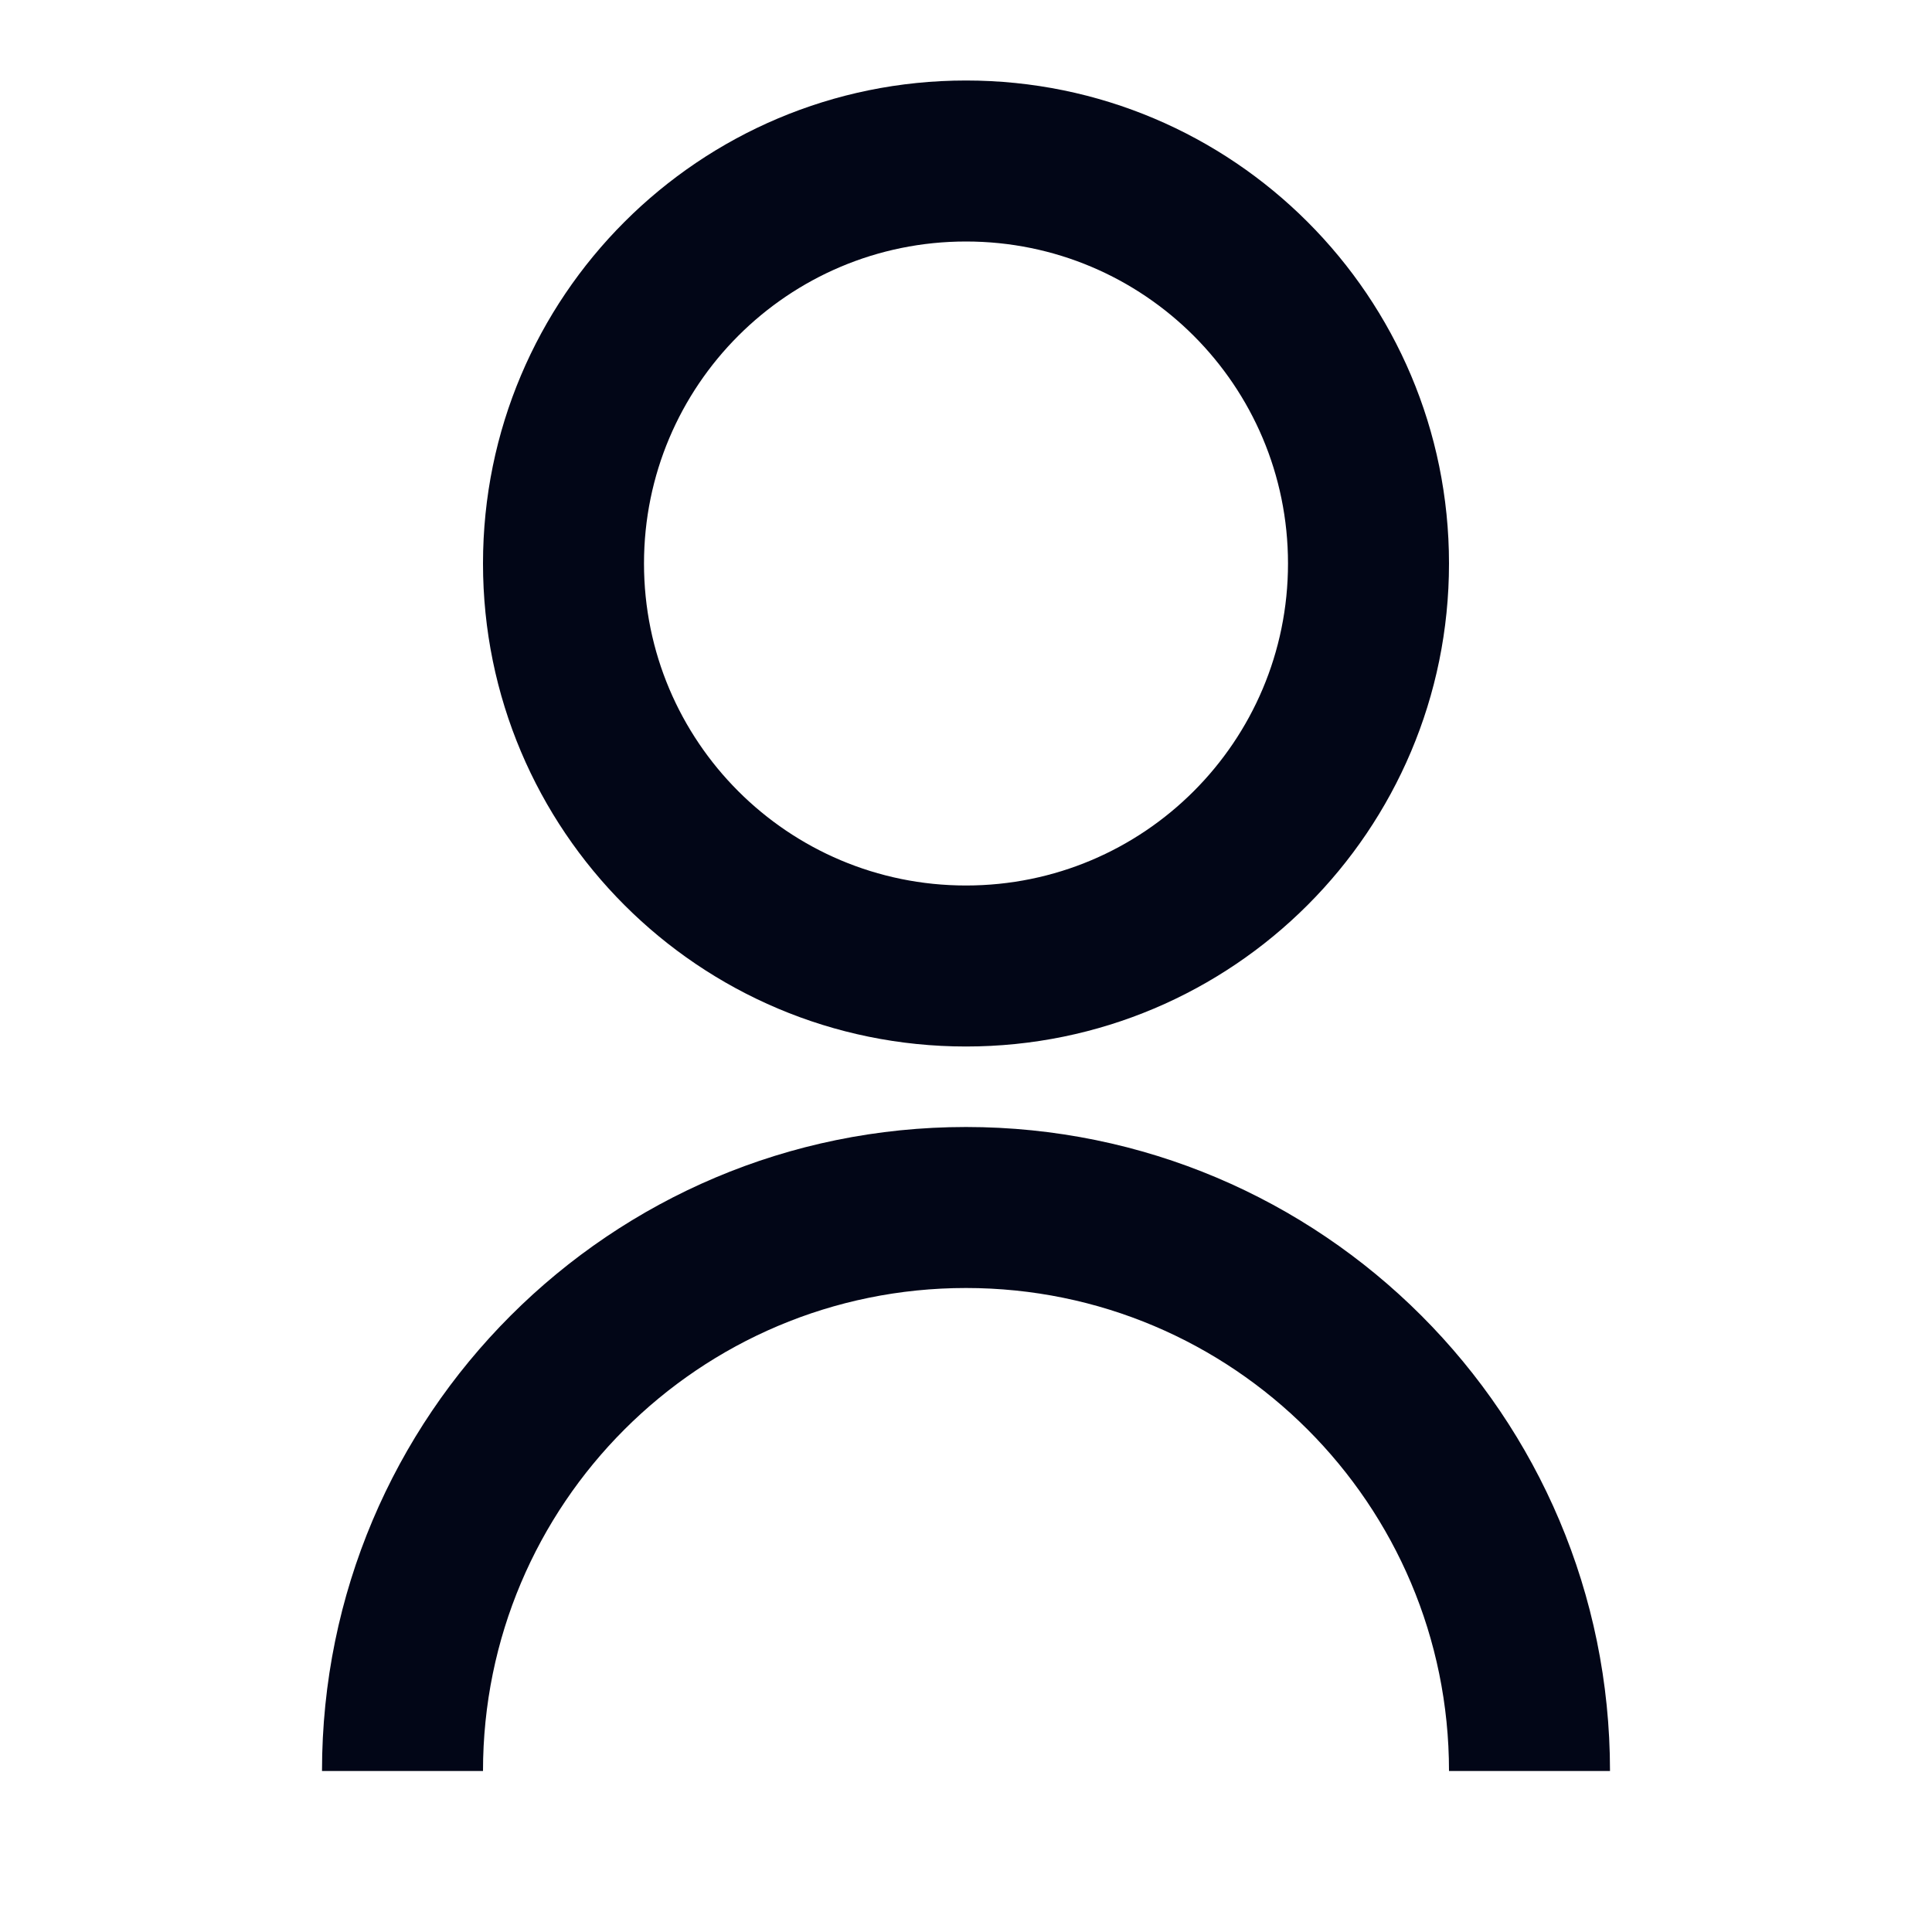
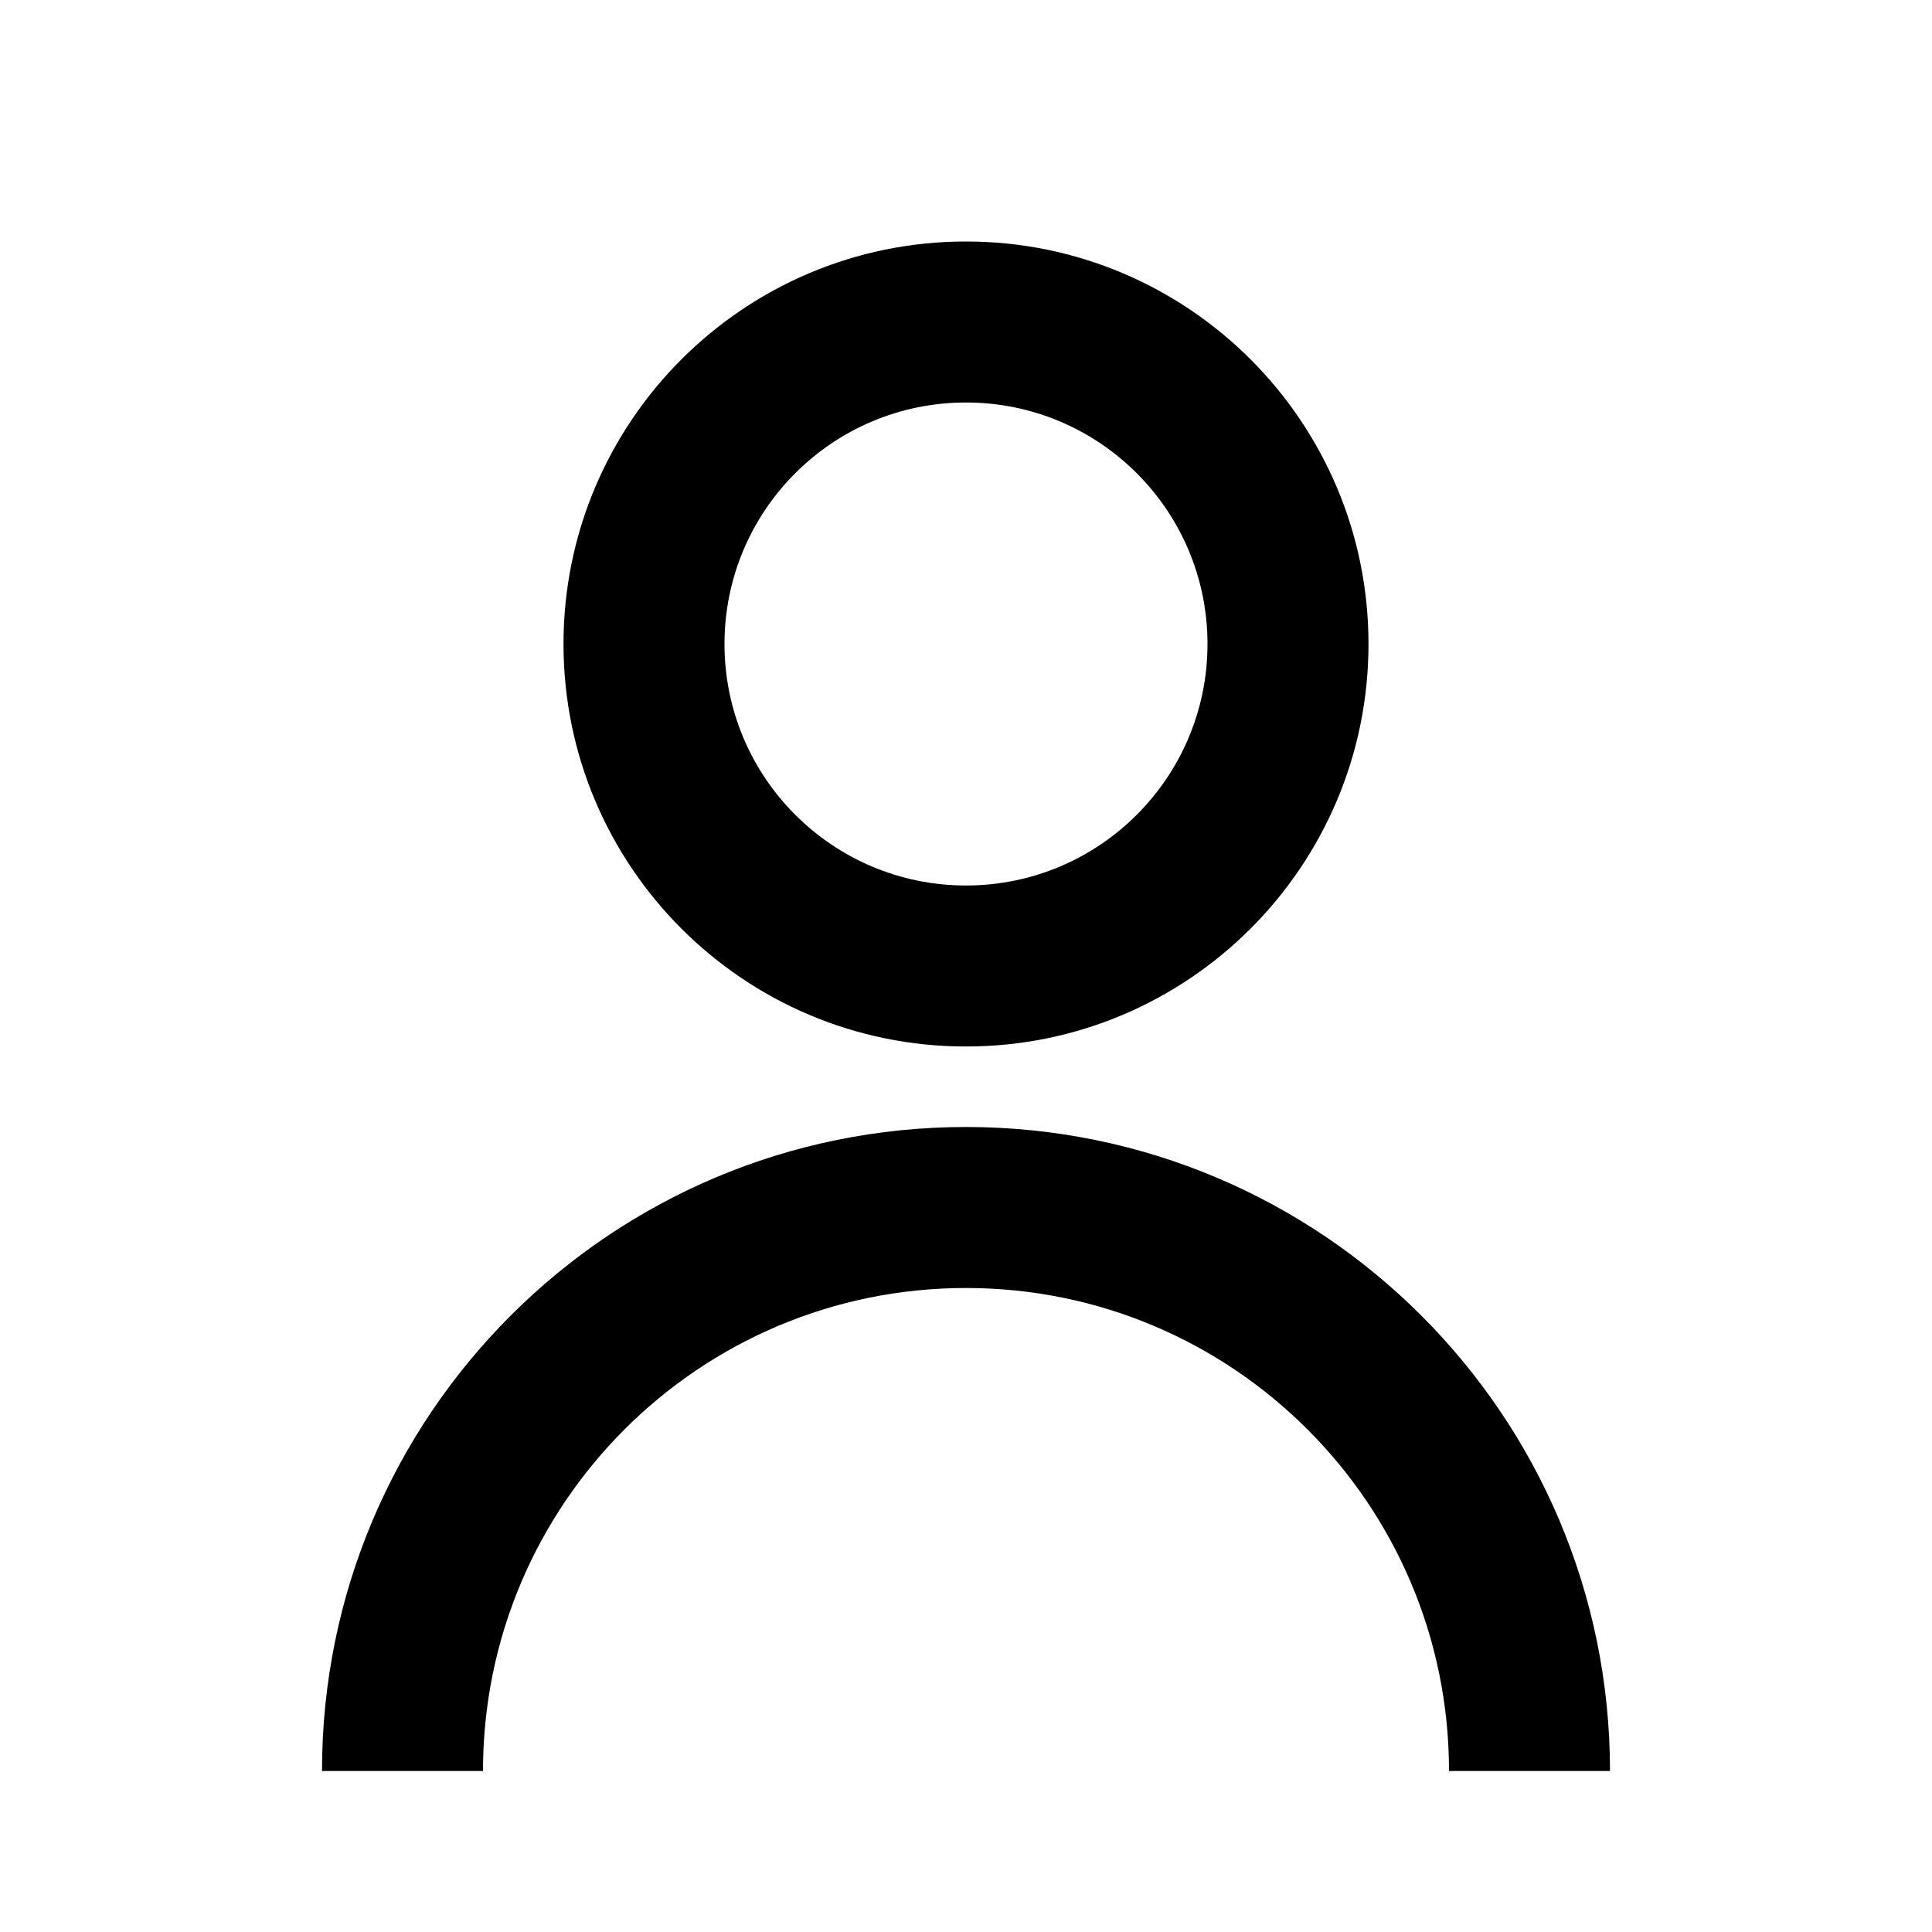
<svg xmlns="http://www.w3.org/2000/svg" width="24" height="24" viewBox="0 0 24 24" fill="none">
-   <path d="M4 22C4 17.582 7.582 14 12 14C16.418 14 20 17.582 20 22H18C18 18.686 15.314 16 12 16C8.686 16 6 18.686 6 22H4ZM12 13C8.685 13 6 10.315 6 7C6 3.685 8.685 1 12 1C15.315 1 18 3.685 18 7C18 10.315 15.315 13 12 13ZM12 11C14.21 11 16 9.21 16 7C16 4.79 14.21 3 12 3C9.79 3 8 4.79 8 7C8 9.21 9.79 11 12 11Z" fill="#020617" />
+   <path fill-rule="evenodd" clip-rule="evenodd" d="M17 8C17 10.761 14.761 13 12 13C9.239 13 7 10.761 7 8C7 5.239 9.239 3 12 3C14.761 3 17 5.239 17 8ZM15 8C15 9.657 13.657 11 12 11C10.343 11 9 9.657 9 8C9 6.343 10.343 5 12 5C13.657 5 15 6.343 15 8Z" fill="black" />
+   <path d="M12 14C7.582 14 4 17.582 4 22H6C6 18.686 8.686 16 12 16C15.314 16 18 18.686 18 22H20C20 17.582 16.418 14 12 14Z" fill="black" />
</svg>
